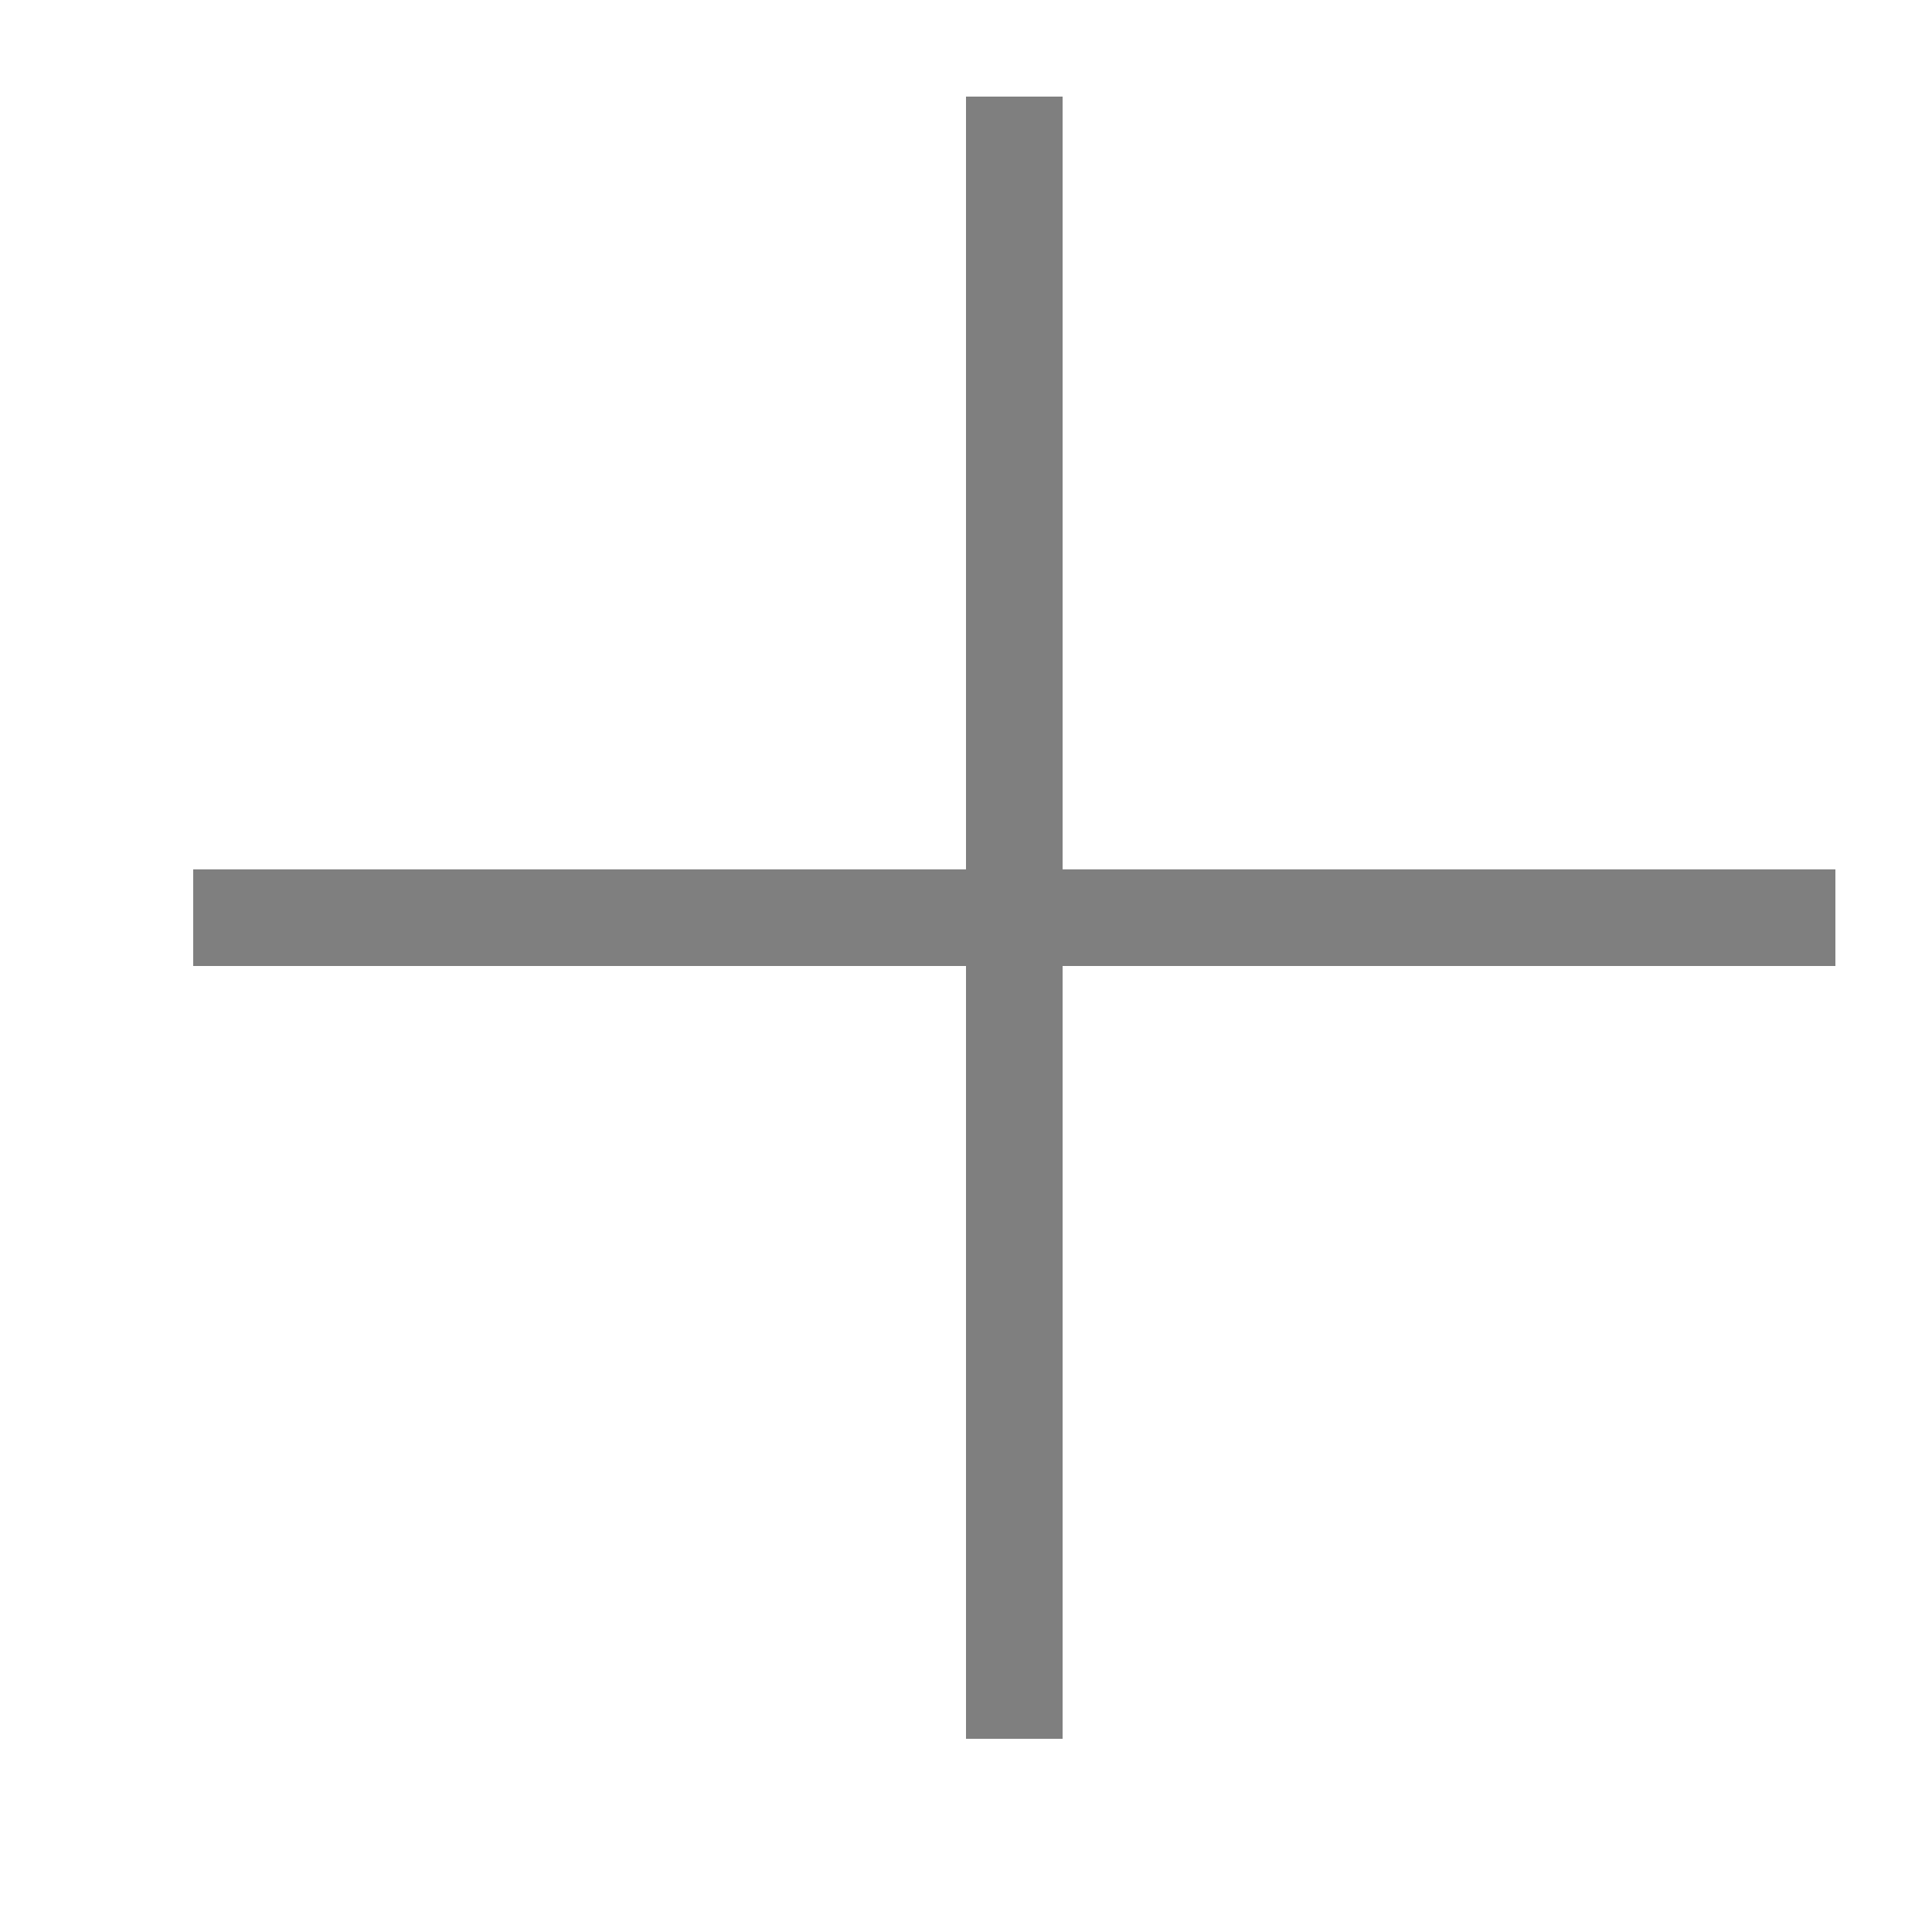
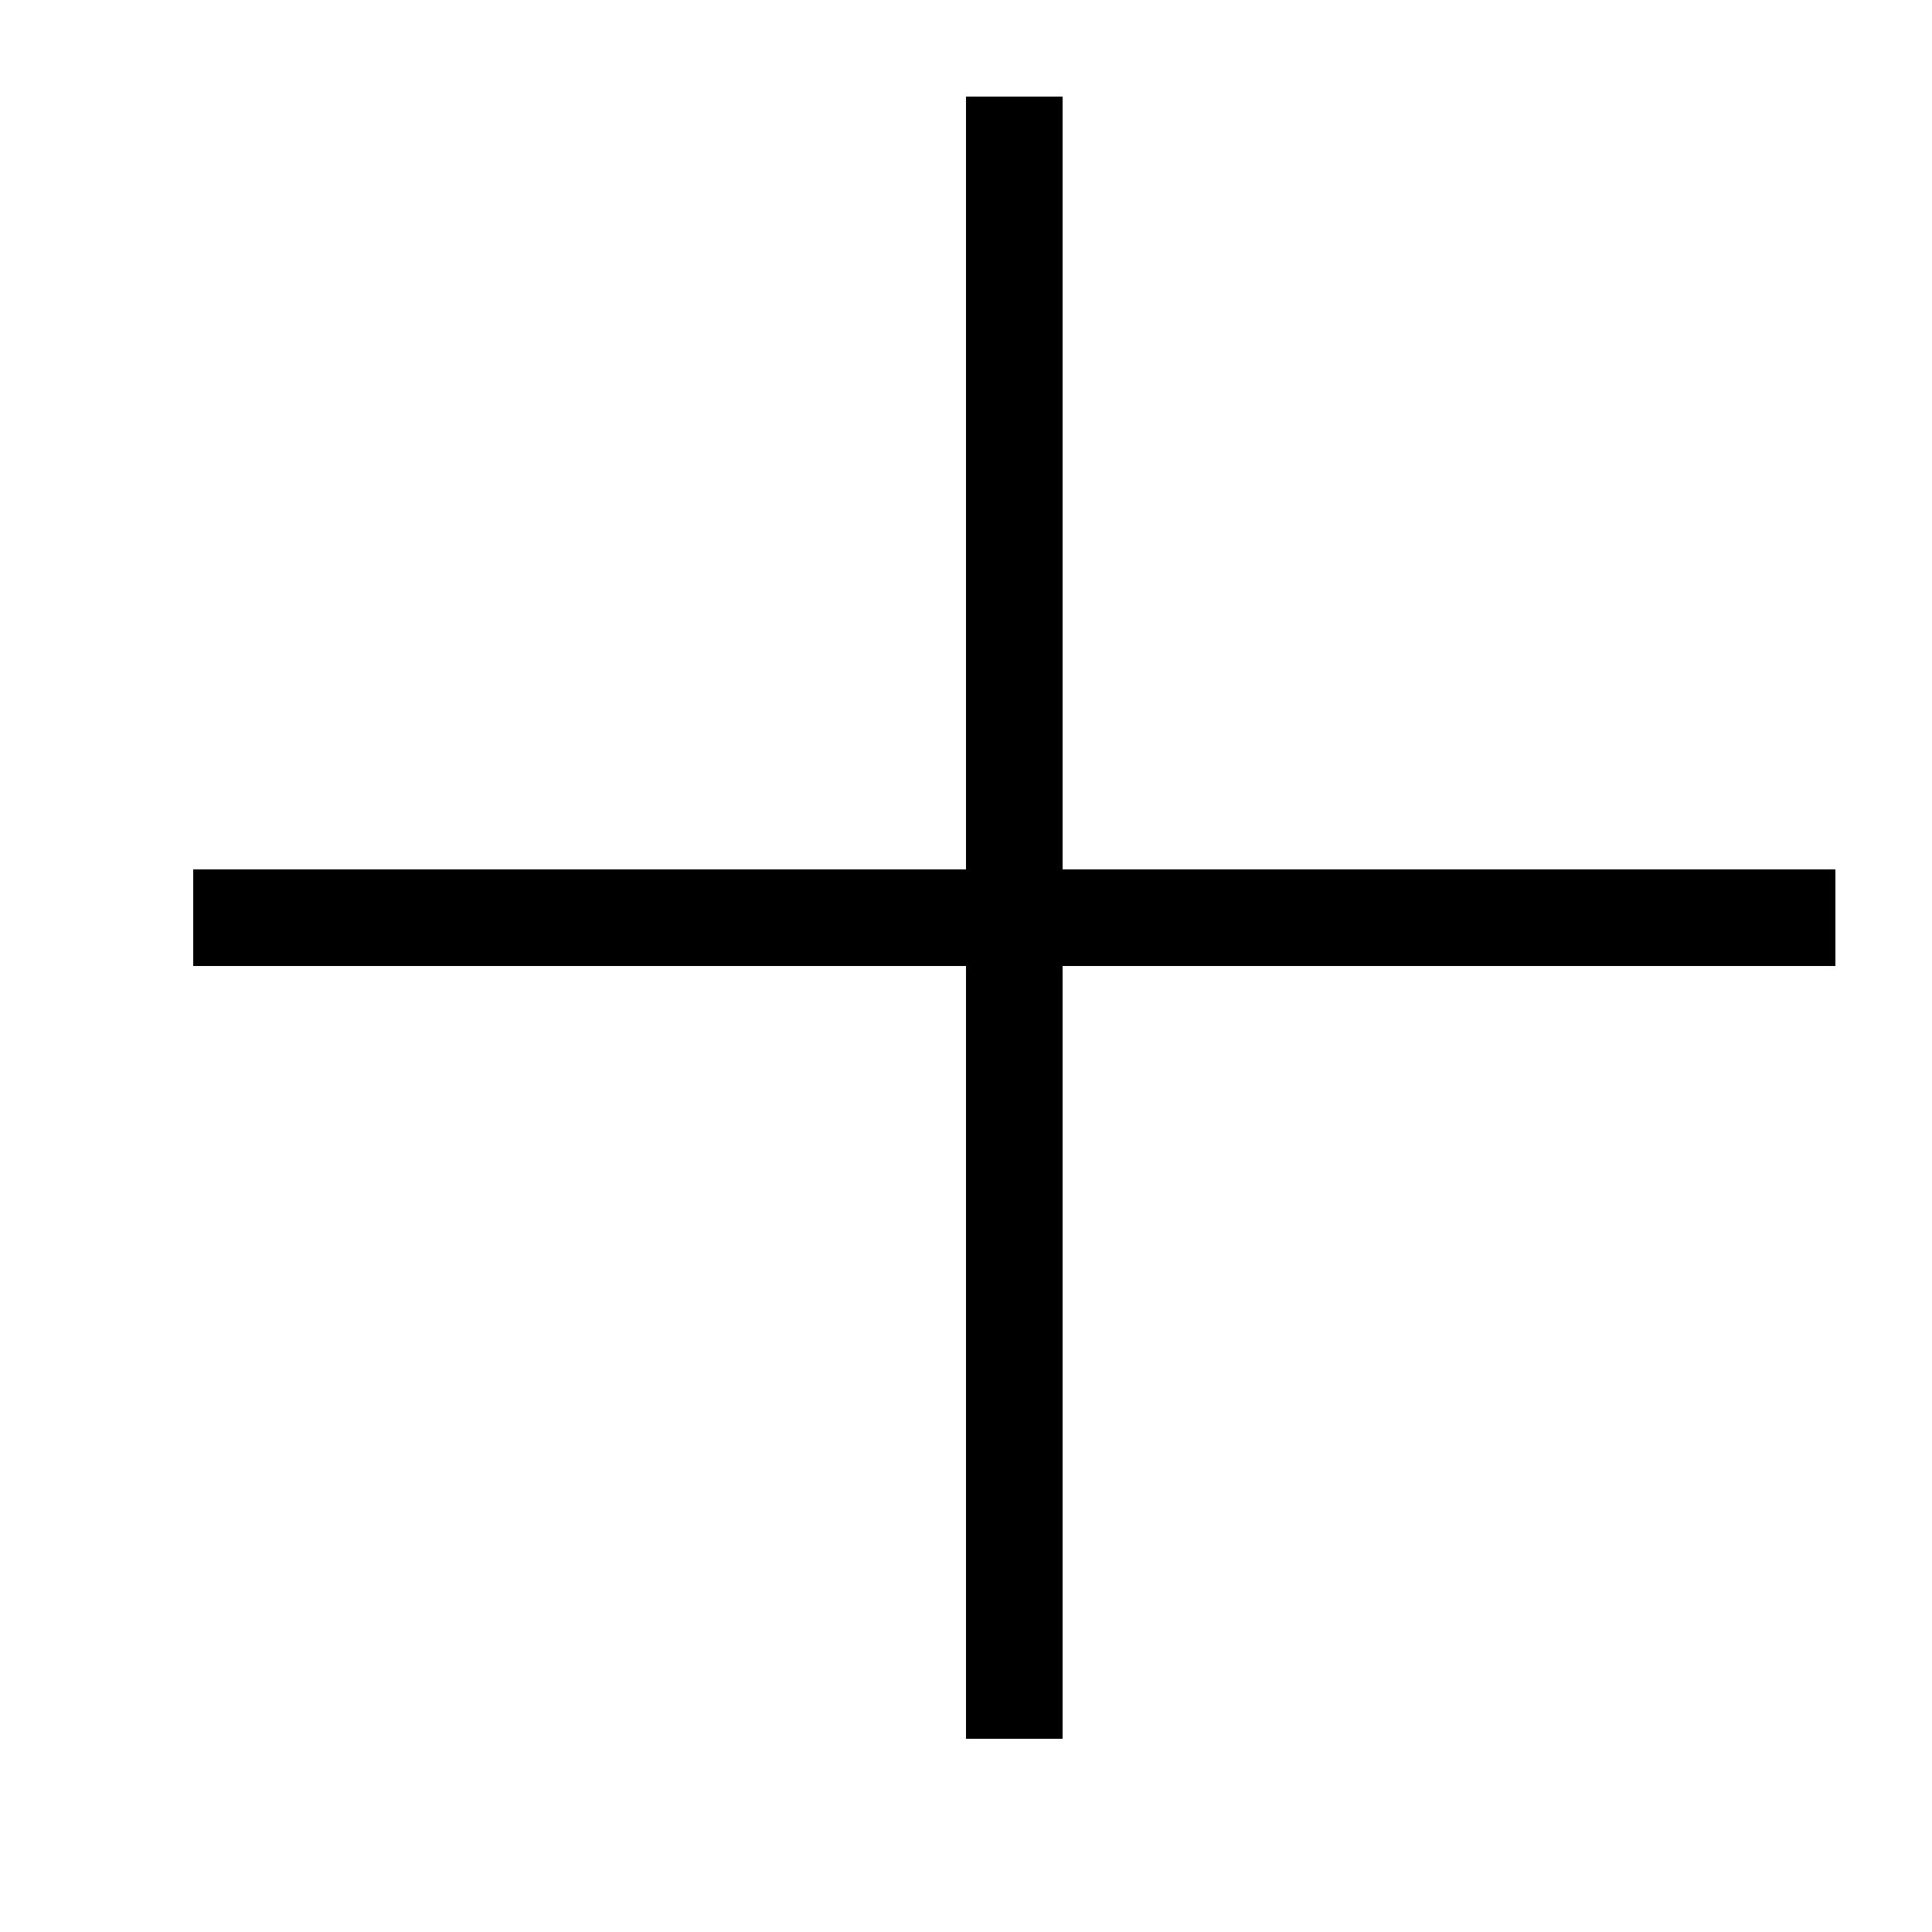
<svg xmlns="http://www.w3.org/2000/svg" version="1.1" x="0px" y="0px" width="100px" height="100px" viewBox="0 0 100 100" enable-background="new 0 0 100 100" xml:space="preserve">
-   <g id="Layer_2">
- </g>
-   <g id="Layer_1">
-     <rect x="90" y="45" opacity="0.5" width="5" height="5" />
-     <rect x="85" y="45" opacity="0.5" width="5" height="5" />
-     <rect x="80" y="45" opacity="0.5" width="5" height="5" />
-     <rect x="75" y="45" opacity="0.5" width="5" height="5" />
-     <rect x="70" y="45" opacity="0.5" width="5" height="5" />
-     <rect x="65" y="45" opacity="0.5" width="5" height="5" />
-     <rect x="60" y="45" opacity="0.5" width="5" height="5" />
-     <rect x="55" y="45" opacity="0.5" width="5" height="5" />
-     <rect x="50" y="85" opacity="0.5" width="5" height="5" />
-     <rect x="50" y="80" opacity="0.5" width="5" height="5" />
-     <rect x="50" y="70" opacity="0.5" width="5" height="5" />
-     <rect x="50" y="75" opacity="0.5" width="5" height="5" />
-     <rect x="50" y="65" opacity="0.5" width="5" height="5" />
-     <rect x="50" y="55" opacity="0.5" width="5" height="5" />
-     <rect x="50" y="60" opacity="0.5" width="5" height="5" />
-     <rect x="50" y="40" opacity="0.5" width="5" height="5" />
-     <rect x="50" y="30" opacity="0.5" width="5" height="5" />
-     <rect x="50" y="35" opacity="0.5" width="5" height="5" />
-     <rect x="50" y="50" opacity="0.5" width="5" height="5" />
-     <rect x="50" y="45" opacity="0.5" width="5" height="5" />
-     <rect x="50" y="25" opacity="0.5" width="5" height="5" />
-     <rect x="50" y="15" opacity="0.5" width="5" height="5" />
-     <rect x="50" y="20" opacity="0.5" width="5" height="5" />
-     <rect x="50" y="10" opacity="0.5" width="5" height="5" />
-     <rect x="50" y="5" opacity="0.5" width="5" height="5" />
-     <rect x="45" y="45" opacity="0.5" width="5" height="5" />
-     <rect x="40" y="45" opacity="0.5" width="5" height="5" />
-     <rect x="35" y="45" opacity="0.5" width="5" height="5" />
-     <rect x="30" y="45" opacity="0.5" width="5" height="5" />
-     <rect x="25" y="45" opacity="0.5" width="5" height="5" />
-     <rect x="20" y="45" opacity="0.5" width="5" height="5" />
-     <rect x="15" y="45" opacity="0.5" width="5" height="5" />
-     <rect x="10" y="45" opacity="0.5" width="5" height="5" />
-   </g>
+   <rect x="90" y="45" width="5" height="5" />
+   <rect x="85" y="45" width="5" height="5" />
+   <rect x="80" y="45" width="5" height="5" />
+   <rect x="75" y="45" width="5" height="5" />
+   <rect x="70" y="45" width="5" height="5" />
+   <rect x="65" y="45" width="5" height="5" />
+   <rect x="60" y="45" width="5" height="5" />
+   <rect x="55" y="45" width="5" height="5" />
+   <rect x="50" y="85" width="5" height="5" />
+   <rect x="50" y="80" width="5" height="5" />
+   <rect x="50" y="70" width="5" height="5" />
+   <rect x="50" y="75" width="5" height="5" />
+   <rect x="50" y="65" width="5" height="5" />
+   <rect x="50" y="55" width="5" height="5" />
+   <rect x="50" y="60" width="5" height="5" />
+   <rect x="50" y="40" width="5" height="5" />
+   <rect x="50" y="30" width="5" height="5" />
+   <rect x="50" y="35" width="5" height="5" />
+   <rect x="50" y="50" width="5" height="5" />
+   <rect x="50" y="45" width="5" height="5" />
+   <rect x="50" y="25" width="5" height="5" />
+   <rect x="50" y="15" width="5" height="5" />
+   <rect x="50" y="20" width="5" height="5" />
+   <rect x="50" y="10" width="5" height="5" />
+   <rect x="50" y="5" width="5" height="5" />
+   <rect x="45" y="45" width="5" height="5" />
+   <rect x="40" y="45" width="5" height="5" />
+   <rect x="35" y="45" width="5" height="5" />
+   <rect x="30" y="45" width="5" height="5" />
+   <rect x="25" y="45" width="5" height="5" />
+   <rect x="20" y="45" width="5" height="5" />
+   <rect x="15" y="45" width="5" height="5" />
+   <rect x="10" y="45" width="5" height="5" />
</svg>
